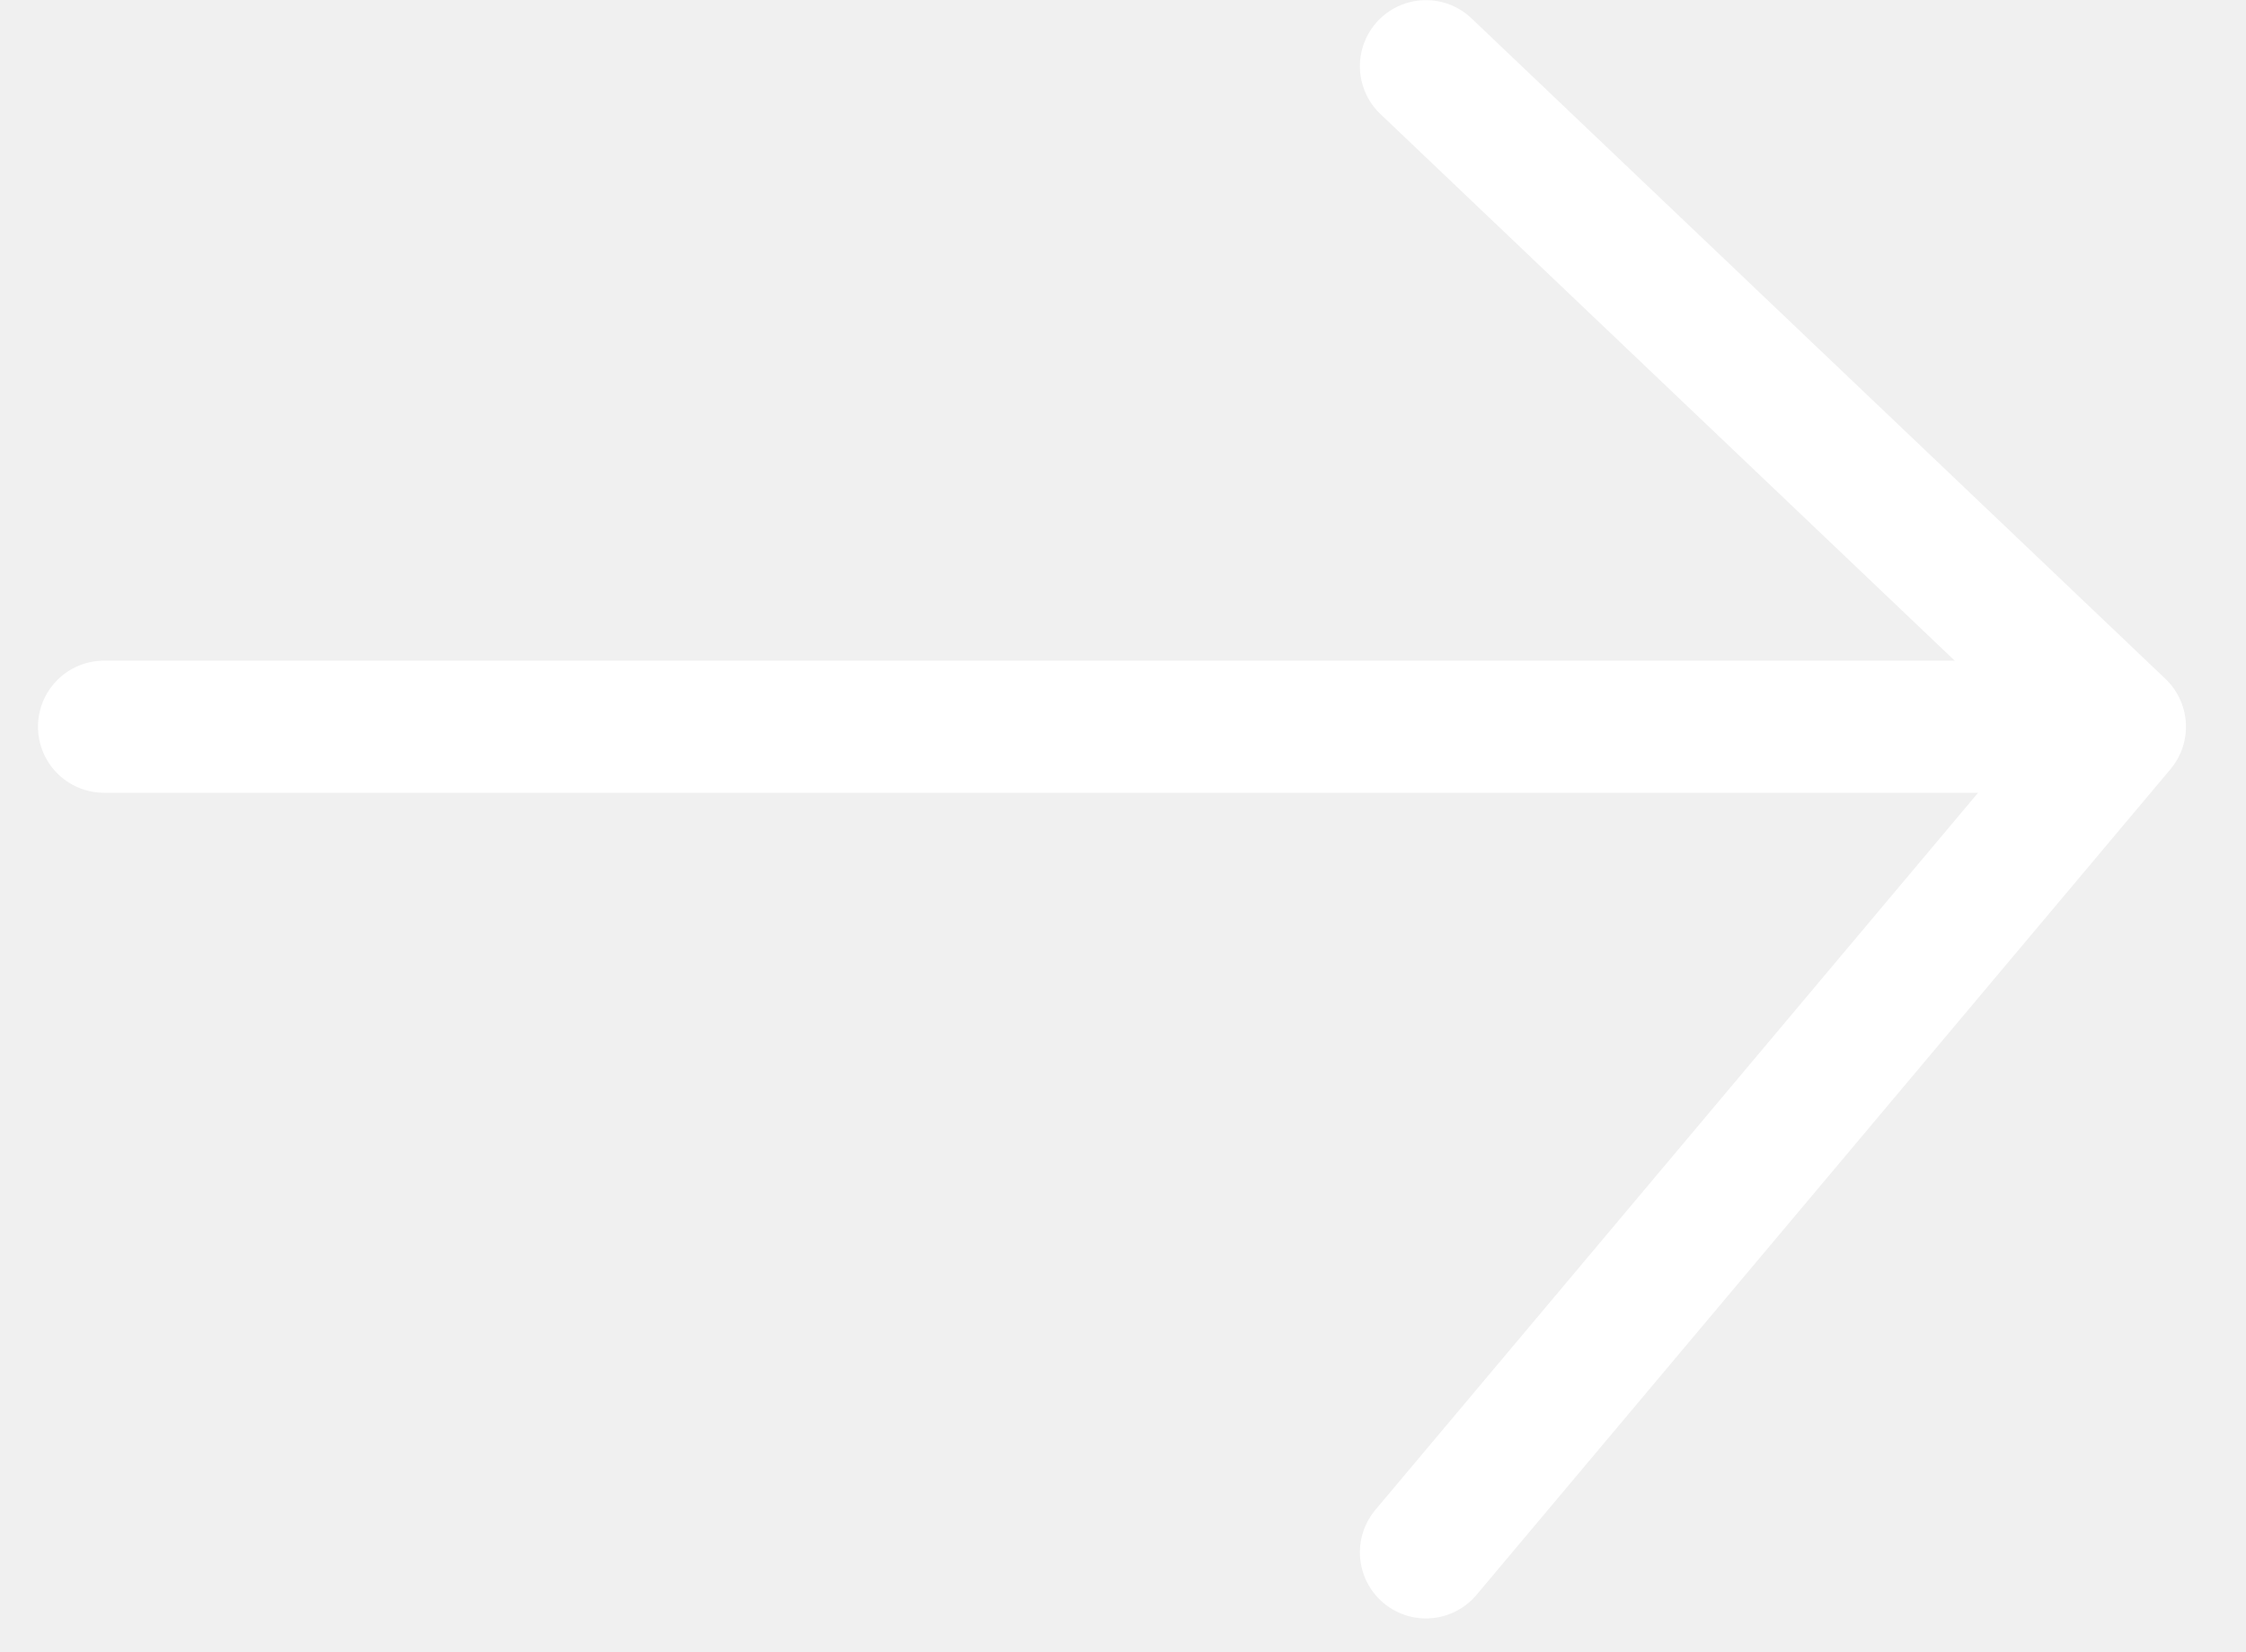
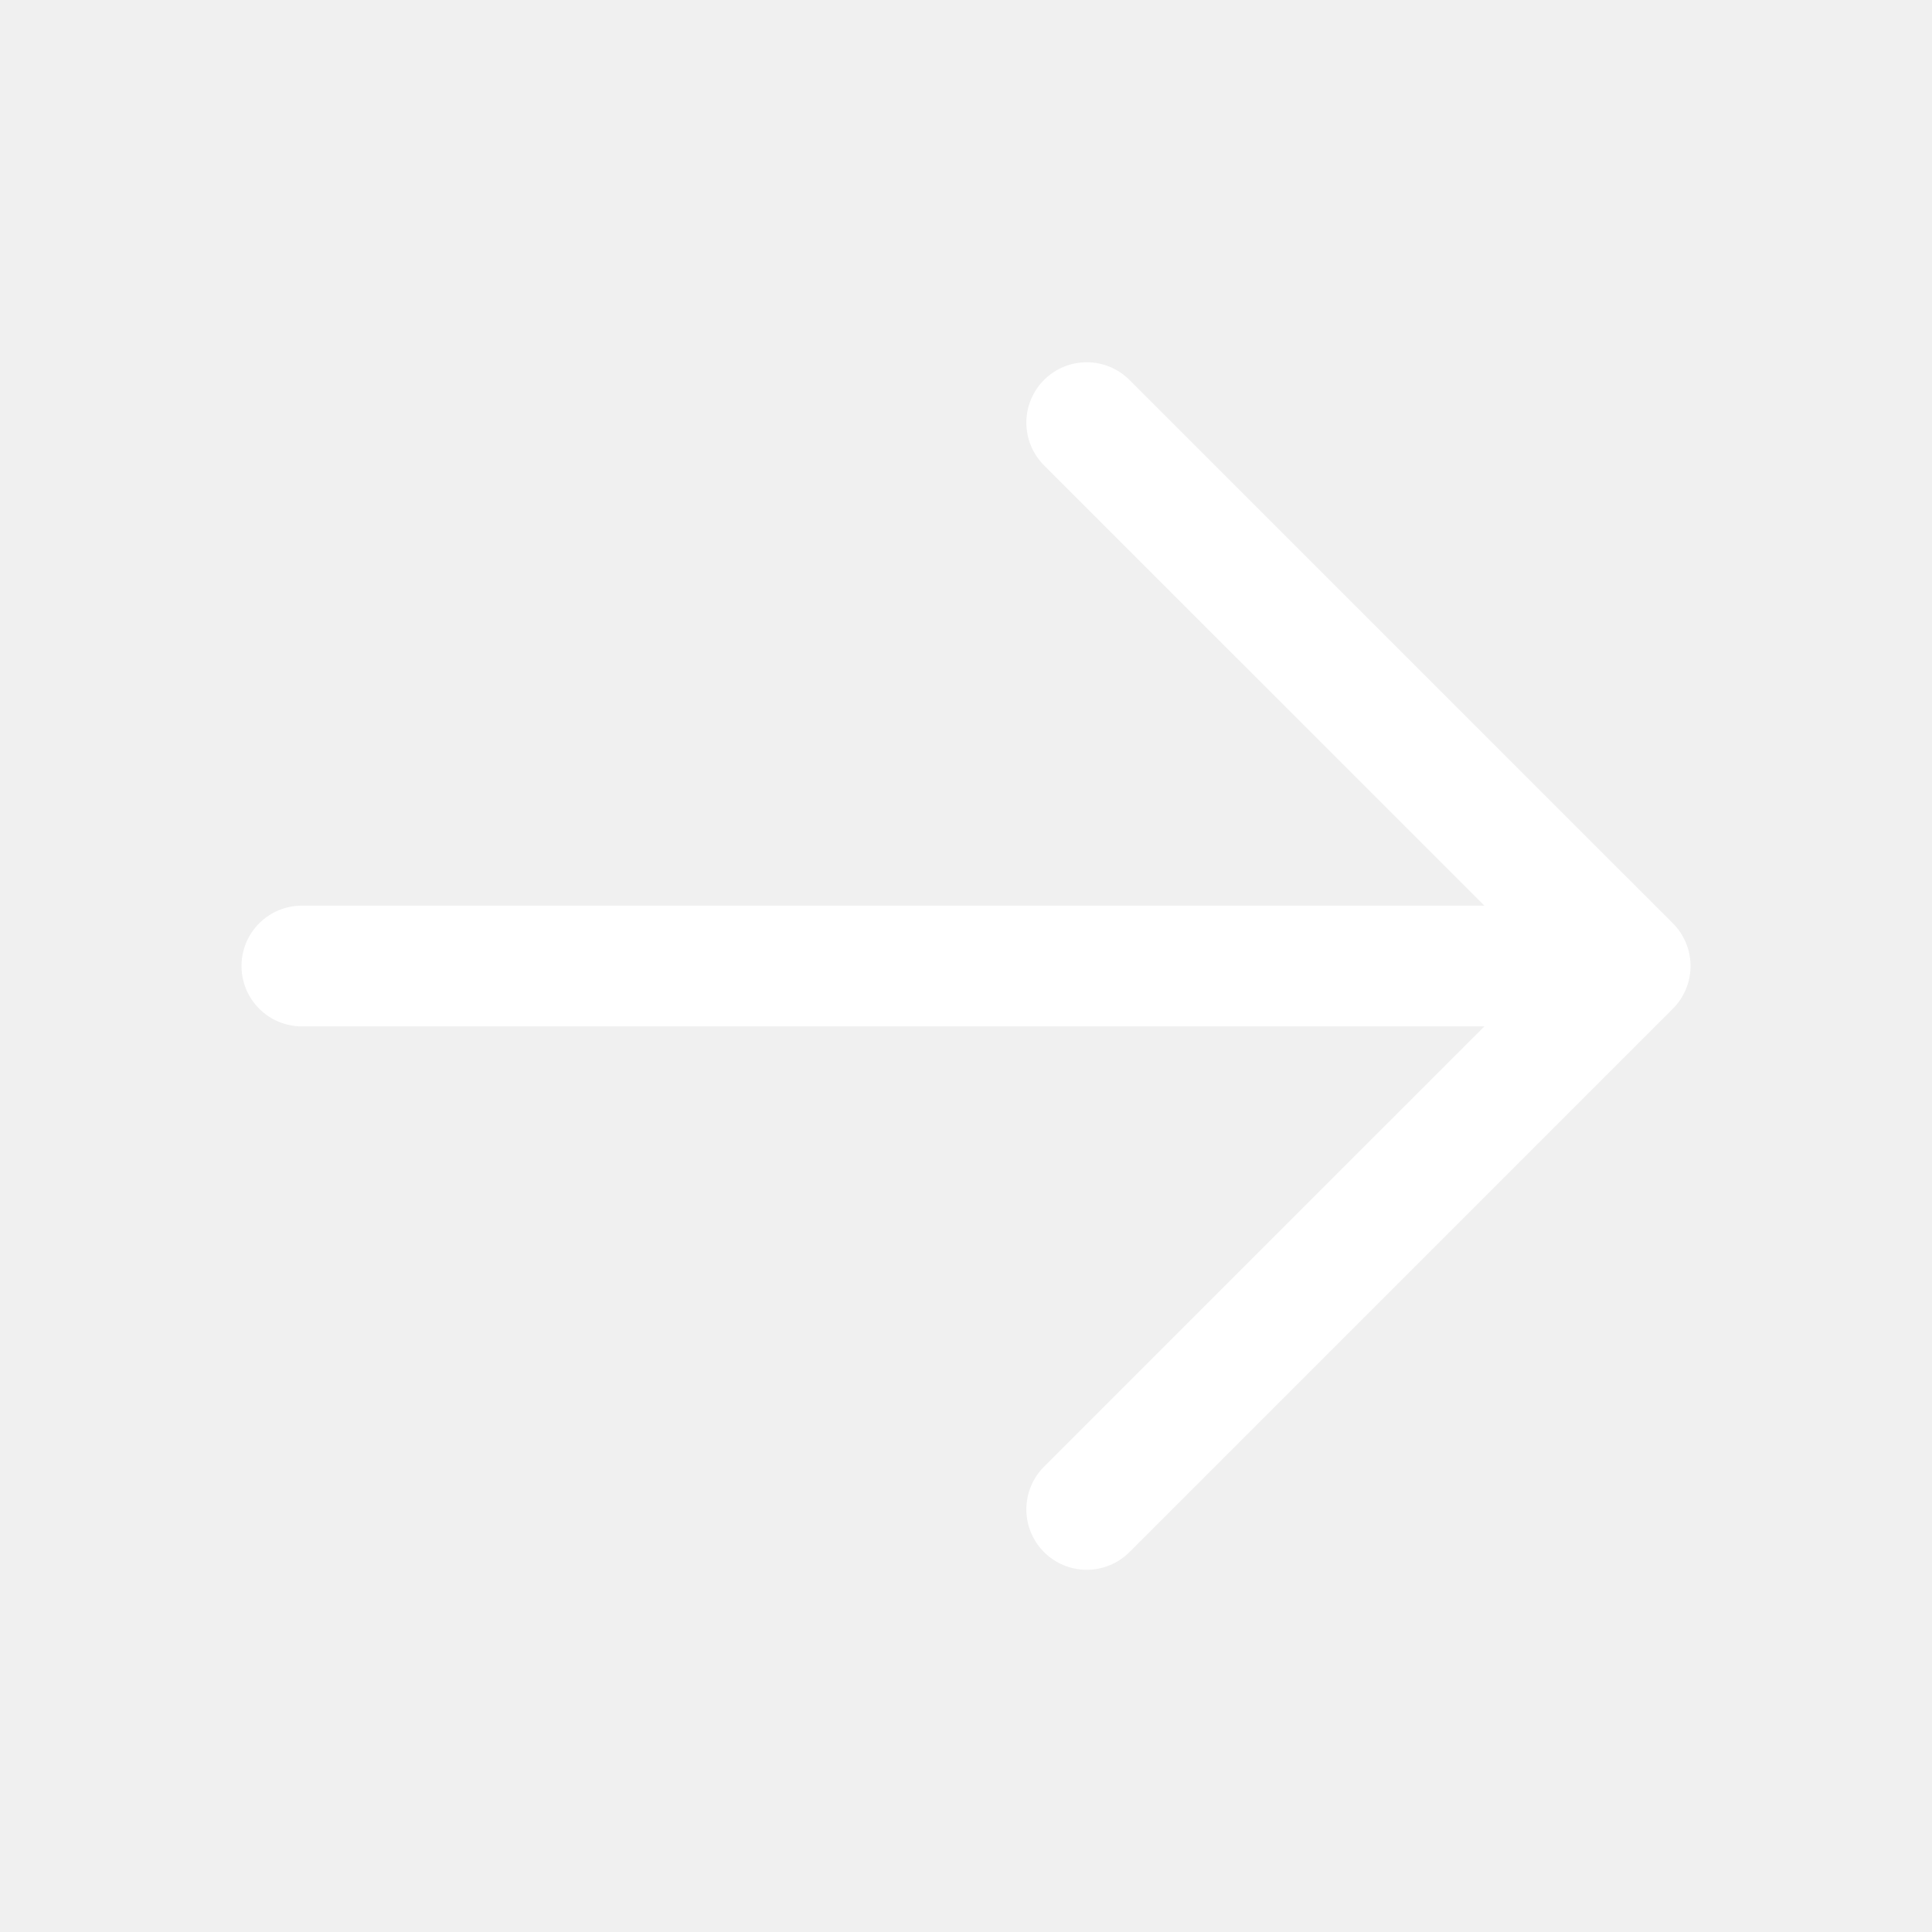
- <svg xmlns="http://www.w3.org/2000/svg" width="34" height="25" viewBox="0 0 34 25" fill="none">
-   <path d="M1.575 11.002H32.091M32.091 11.002L21.586 23.502M32.091 11.002L21.586 1.002" stroke="white" stroke-width="2" stroke-linecap="round" stroke-linejoin="round" />
+ <svg xmlns="http://www.w3.org/2000/svg" width="38" height="38" viewBox="0 0 38 38" fill="none">
+   <path d="M32.903 19.84L22.215 30.528C21.992 30.751 21.69 30.876 21.375 30.876C21.06 30.876 20.758 30.751 20.535 30.528C20.312 30.305 20.187 30.003 20.187 29.688C20.187 29.373 20.312 29.07 20.535 28.848L29.196 20.188H5.938C5.623 20.188 5.321 20.063 5.098 19.84C4.875 19.617 4.75 19.315 4.75 19C4.75 18.685 4.875 18.383 5.098 18.16C5.321 17.938 5.623 17.813 5.938 17.813H29.196L20.535 9.153C20.312 8.93 20.187 8.628 20.187 8.313C20.187 7.998 20.312 7.695 20.535 7.473C20.758 7.25 21.06 7.125 21.375 7.125C21.69 7.125 21.992 7.25 22.215 7.473L32.903 18.16C33.013 18.27 33.101 18.401 33.16 18.545C33.22 18.69 33.251 18.844 33.251 19C33.251 19.156 33.22 19.311 33.16 19.455C33.101 19.599 33.013 19.73 32.903 19.84Z" fill="white" />
</svg>
